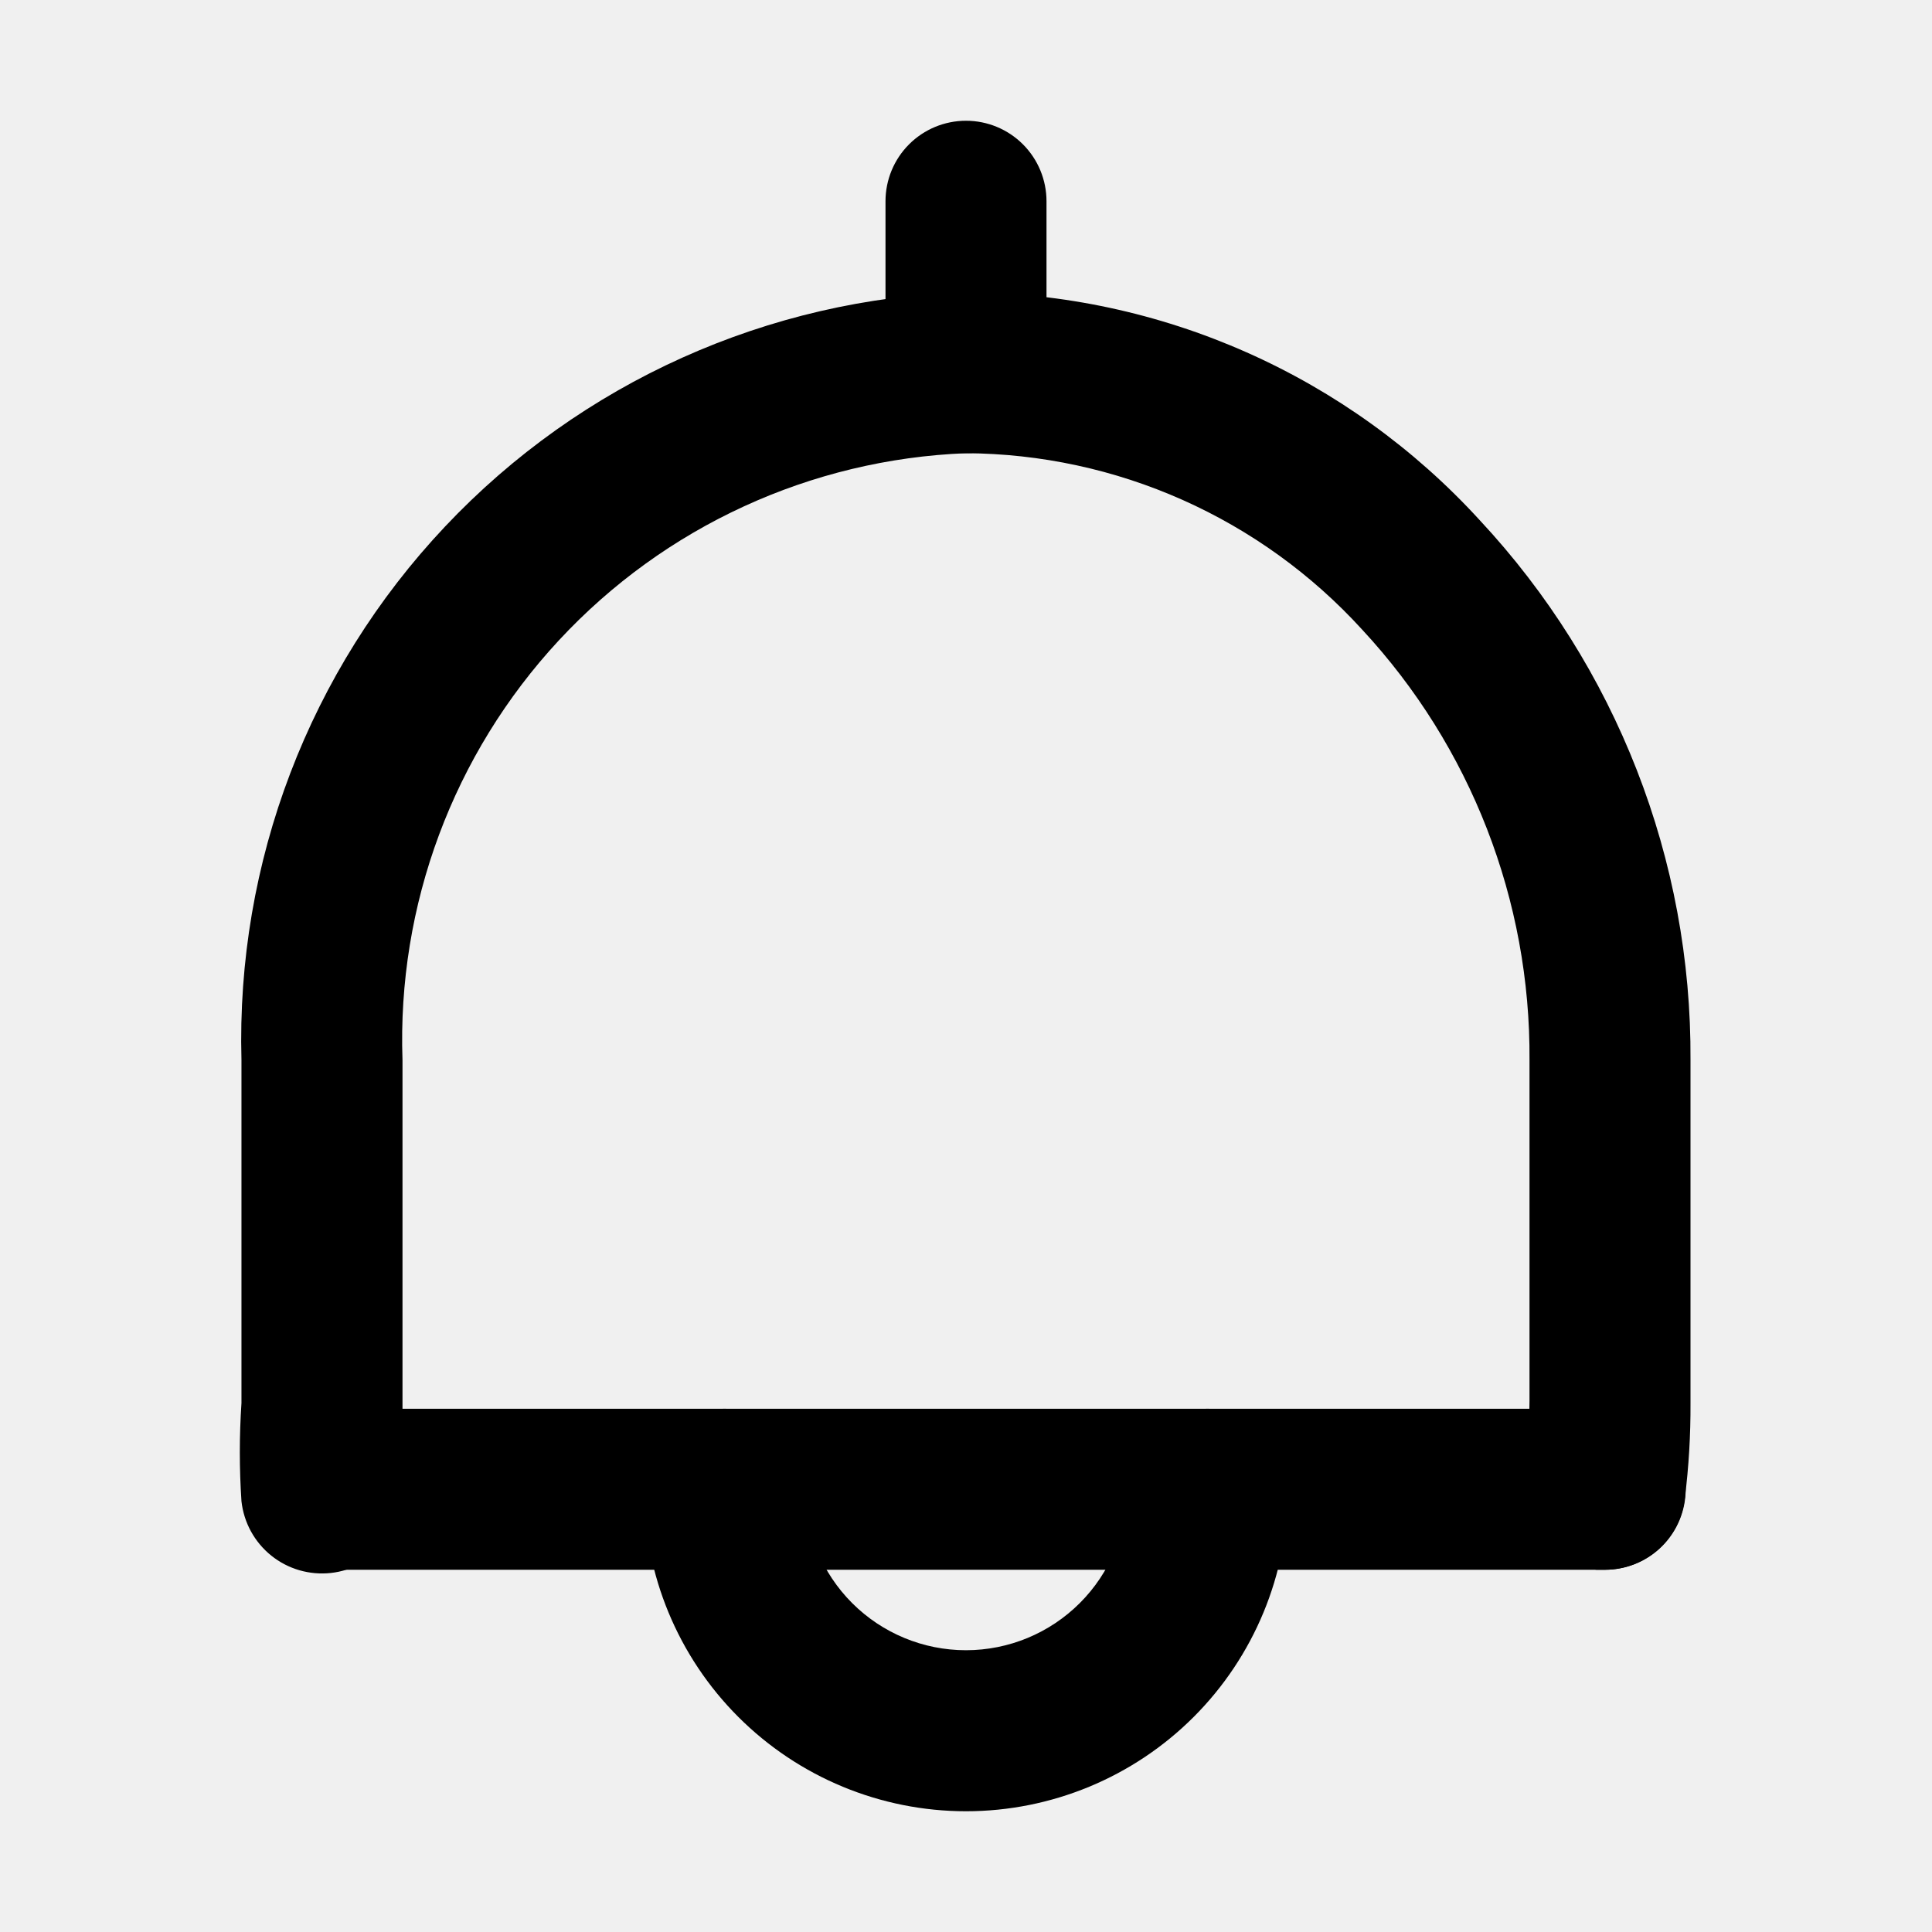
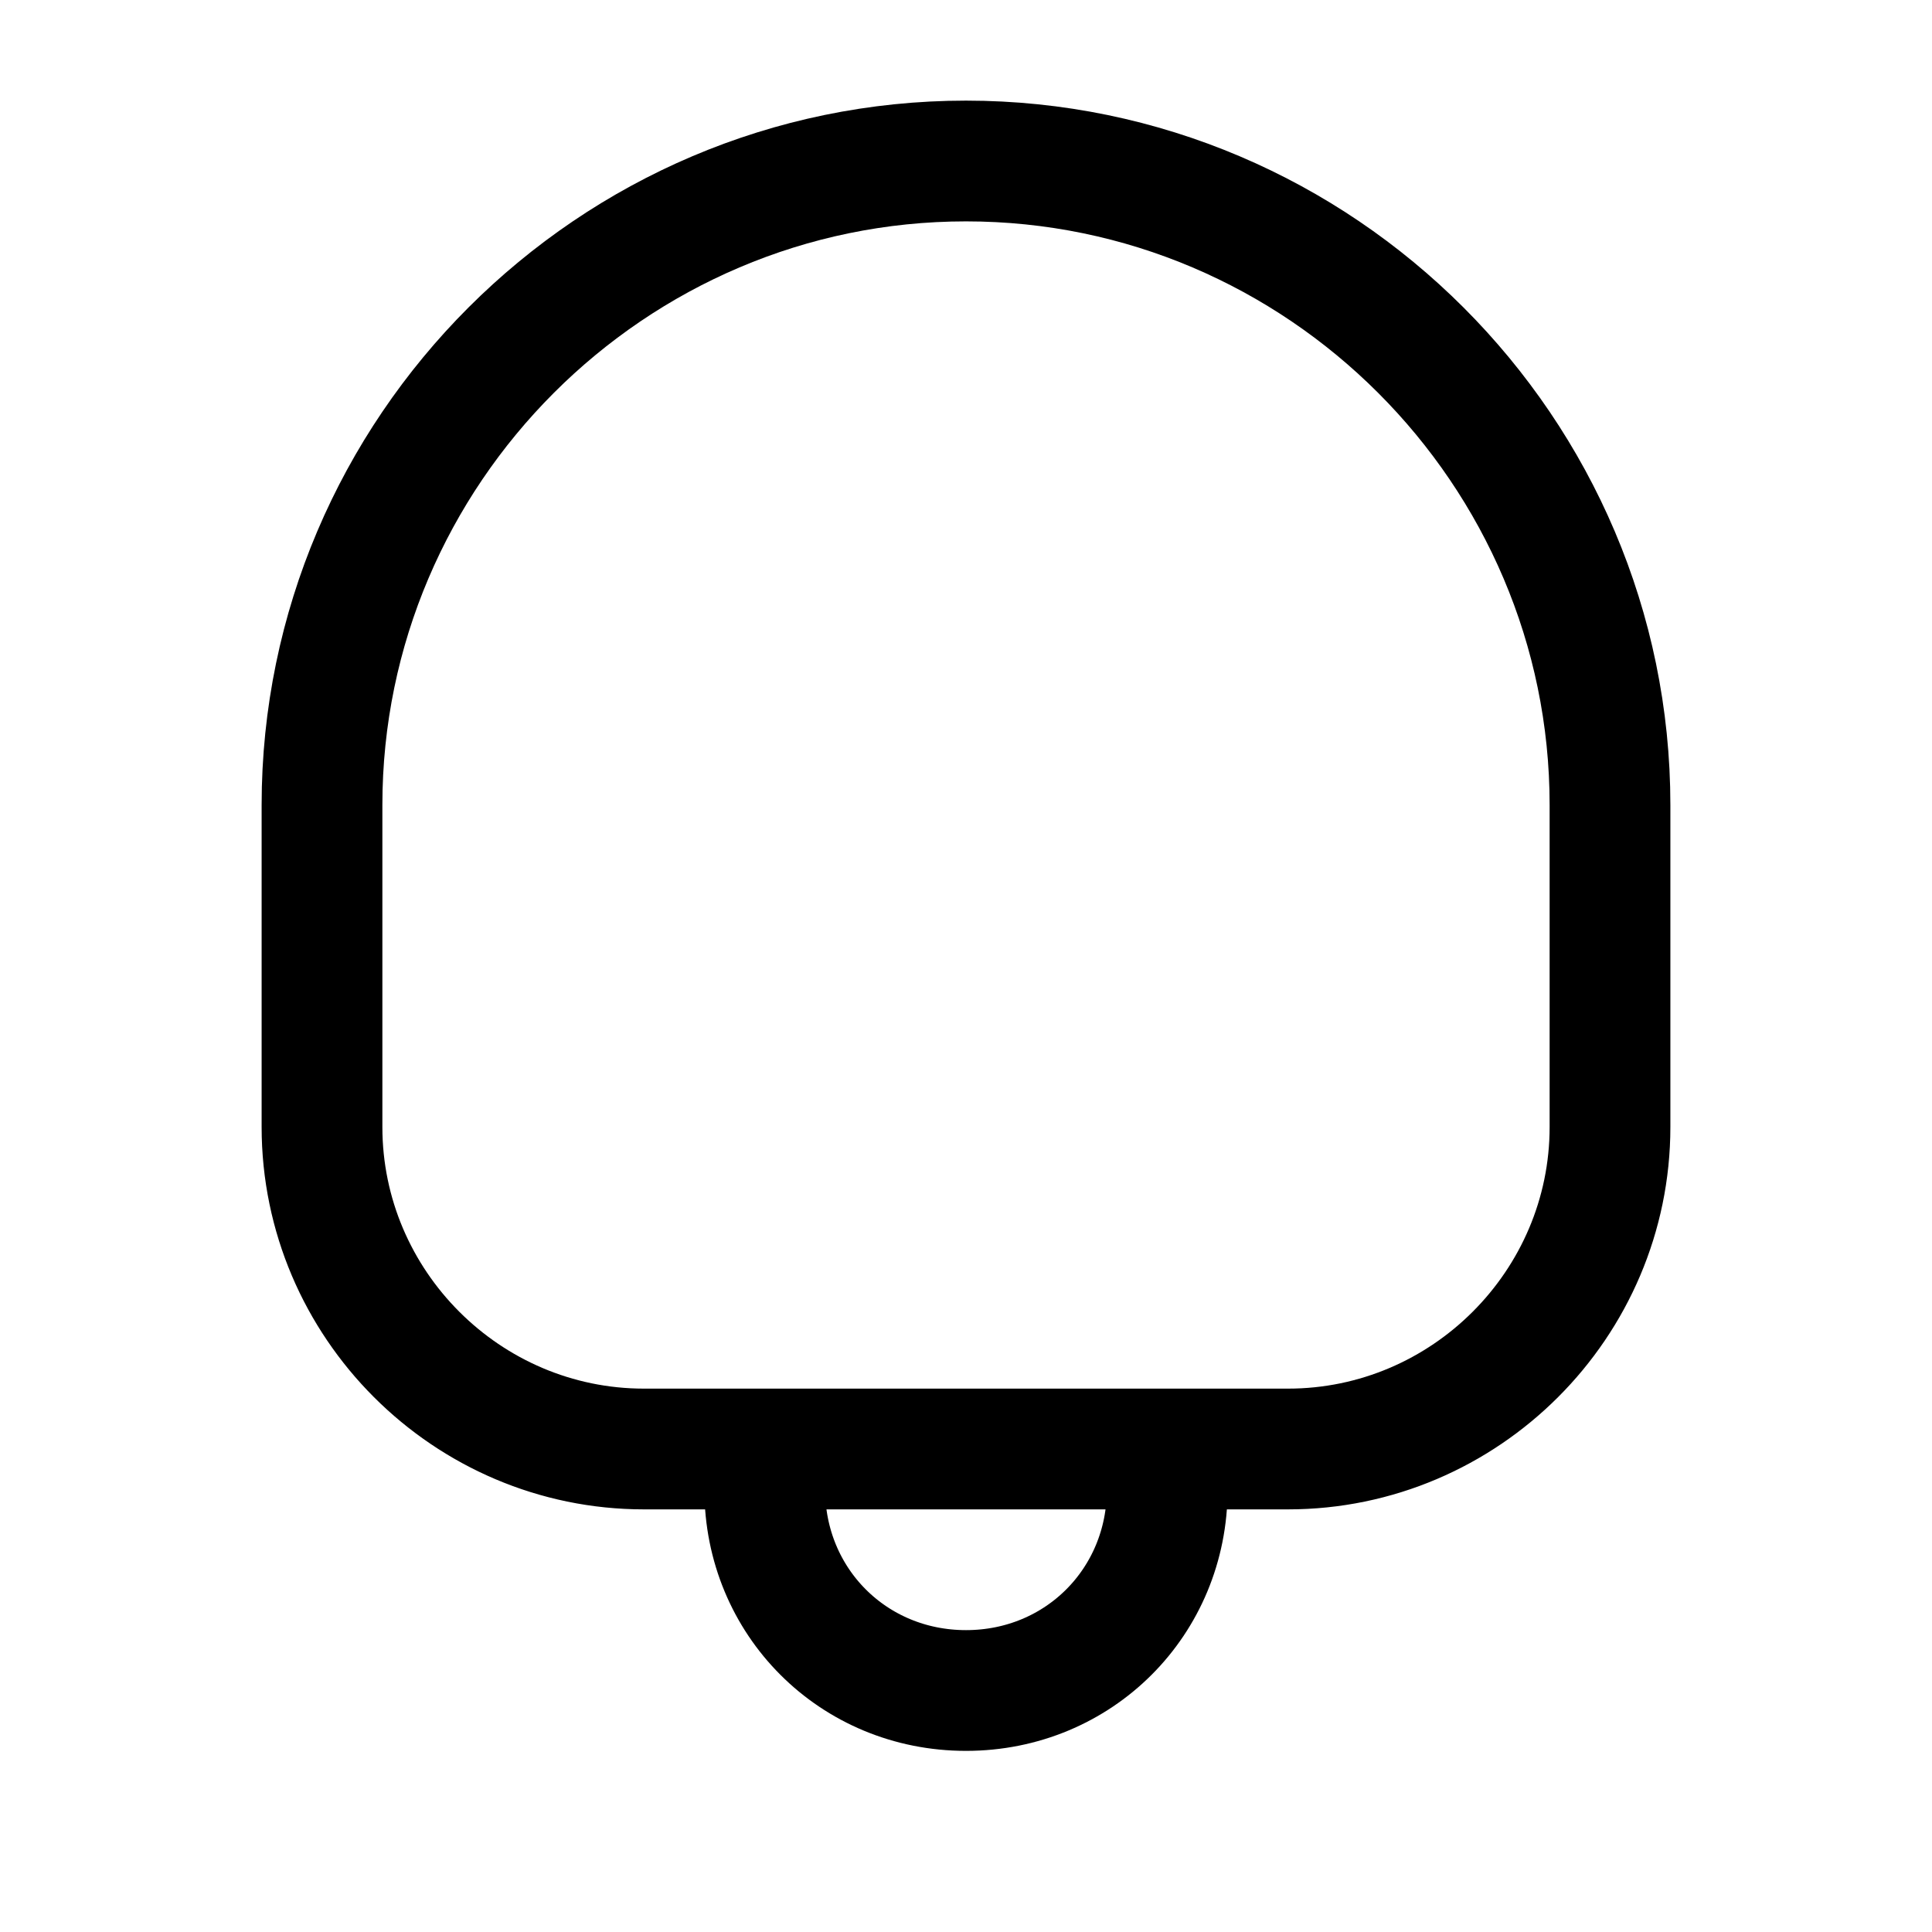
- <svg xmlns="http://www.w3.org/2000/svg" width="60" height="60" fill="none">
-   <path d="M49.85 48.75h-.275c-.655-.075-1.254-.407-1.666-.922-.412-.515-.604-1.172-.534-1.828 0-.8.125-1.575.125-2.5V32.925c.035-4.958-1.825-9.742-5.2-13.375-1.561-1.713-3.46-3.083-5.577-4.026-2.117-.942-4.406-1.436-6.723-1.449-4.817.189-9.363 2.278-12.643 5.811C14.078 23.419 12.331 28.107 12.5 32.925v13.15c.036.328.007.66-.085.978-.092.317-.246.613-.453.871-.207.258-.462.472-.751.631-.289.159-.608.259-.936.295-.328.036-.66.007-.978-.085-.317-.092-.613-.246-.871-.453-.258-.207-.472-.462-.631-.751-.159-.289-.259-.608-.296-.936-.068-1.016-.068-2.034 0-3.05v-10.65c-.168-6.143 2.105-12.103 6.323-16.573C18.04 11.881 23.857 9.265 30 9.075c3.003.014 5.971.65 8.716 1.868 2.745 1.218 5.208 2.991 7.234 5.207 4.245 4.551 6.588 10.552 6.55 16.775v10.65c.005.986-.053 1.972-.175 2.95-.068.61-.357 1.174-.813 1.584-.456.41-1.048.638-1.662.641z" fill="#000" />
-   <path d="M49.85 48.75h-39.7c-.663 0-1.299-.263-1.768-.732-.469-.469-.732-1.105-.732-1.768s.263-1.299.732-1.768c.469-.469 1.105-.732 1.768-.732h39.7c.663 0 1.299.263 1.768.732.469.469.732 1.105.732 1.768s-.263 1.299-.732 1.768c-.469.469-1.105.732-1.768.732zM30 14.075c-.663 0-1.299-.263-1.768-.732-.469-.469-.732-1.105-.732-1.768V6.25c0-.663.263-1.299.732-1.768C28.701 4.013 29.337 3.75 30 3.75s1.299.263 1.768.732c.469.469.732 1.105.732 1.768v5.325c0 .663-.263 1.299-.732 1.768-.469.469-1.105.732-1.768.732z" fill="#000" />
-   <path d="M30 56.25c-2.652 0-5.196-1.054-7.071-2.929C21.054 51.446 20 48.902 20 46.25c0-.663.263-1.299.732-1.768.469-.469 1.105-.732 1.768-.732s1.299.263 1.768.732c.469.469.732 1.105.732 1.768 0 1.326.527 2.598 1.464 3.535.938.938 2.209 1.464 3.535 1.464 1.326 0 2.598-.527 3.535-1.464C34.473 48.848 35 47.576 35 46.25c0-.663.263-1.299.732-1.768.469-.469 1.105-.732 1.768-.732s1.299.263 1.768.732c.469.469.732 1.105.732 1.768 0 2.652-1.054 5.196-2.929 7.071C35.196 55.196 32.652 56.25 30 56.25z" fill="#000" />
+ <svg xmlns="http://www.w3.org/2000/svg" width="24" height="24" fill="none">
+   <path fill="#fff" d="M0 0h24v24H0z" />
+   <path d="M16 18H8c-2.2 0-4-1.8-4-4v-4c0-4.4 3.6-8 8-8s8 3.6 8 8v4c0 2.2-1.8 4-4 4zM14.4 18c0 .2.1.3.1.5 0 1.4-1.1 2.5-2.5 2.5s-2.5-1.1-2.5-2.5c0-.2 0-.3.1-.5" stroke="#000" stroke-width="1.5" stroke-miterlimit="10" />
</svg>
